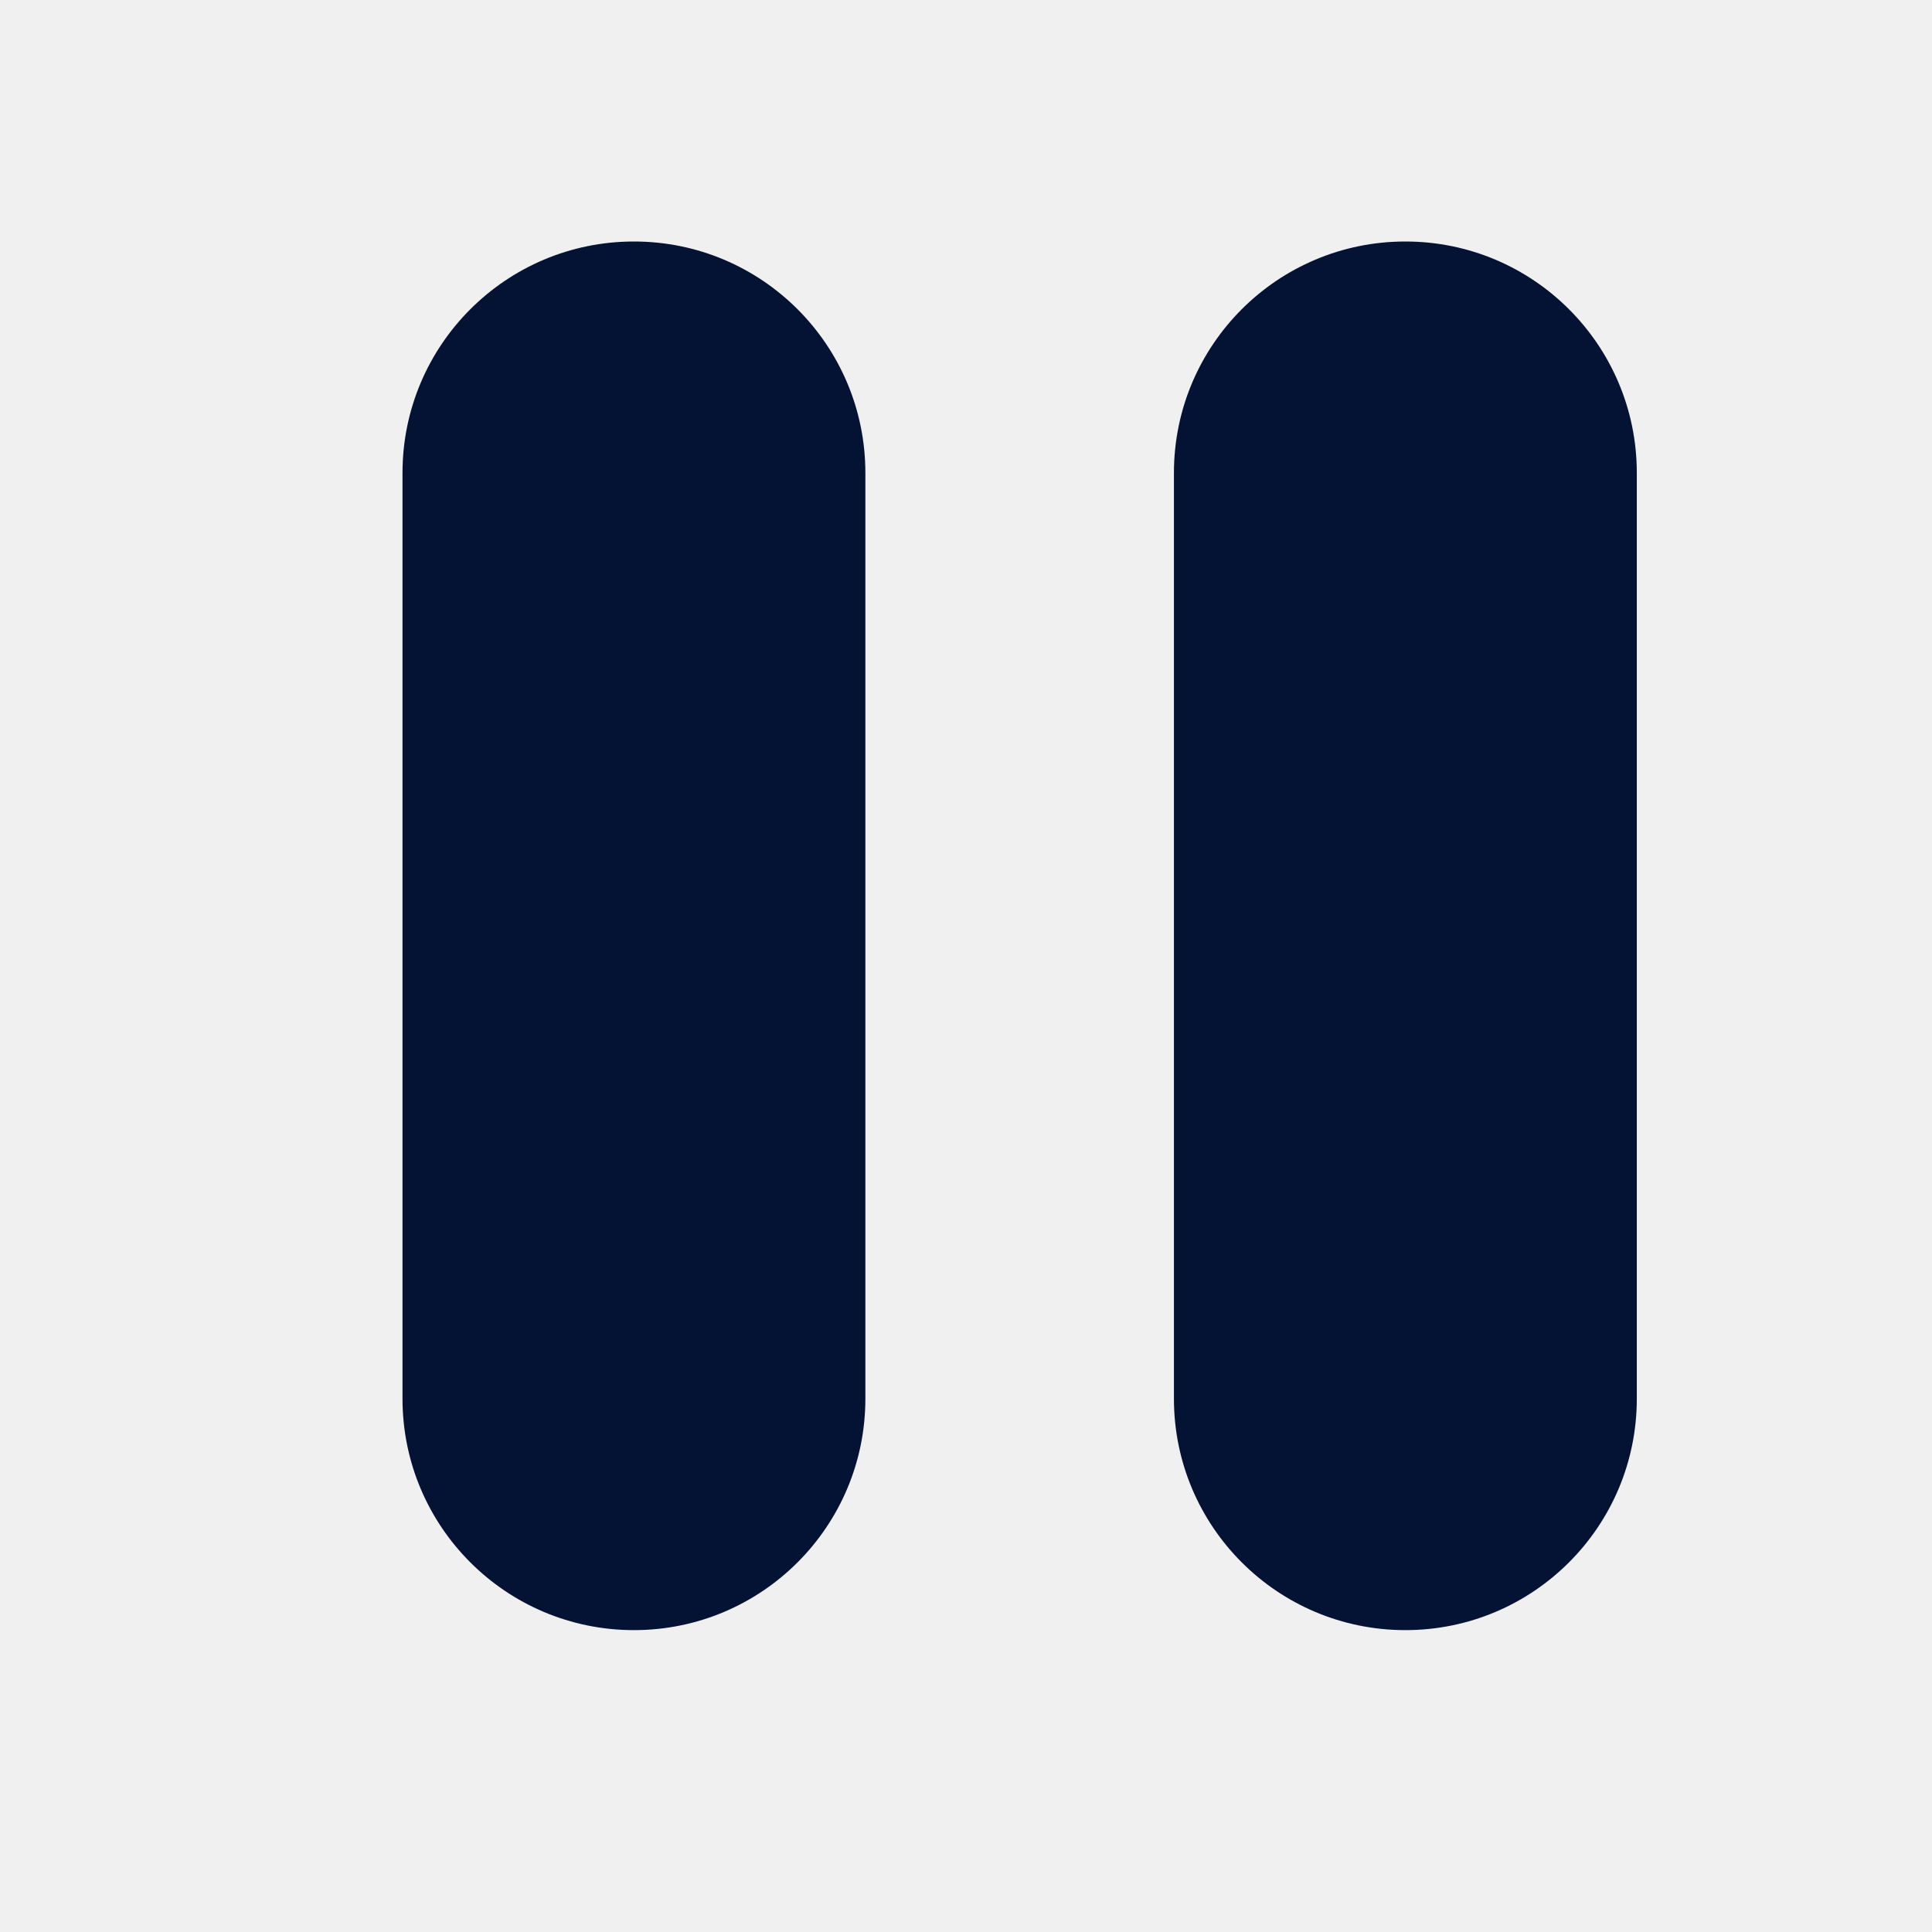
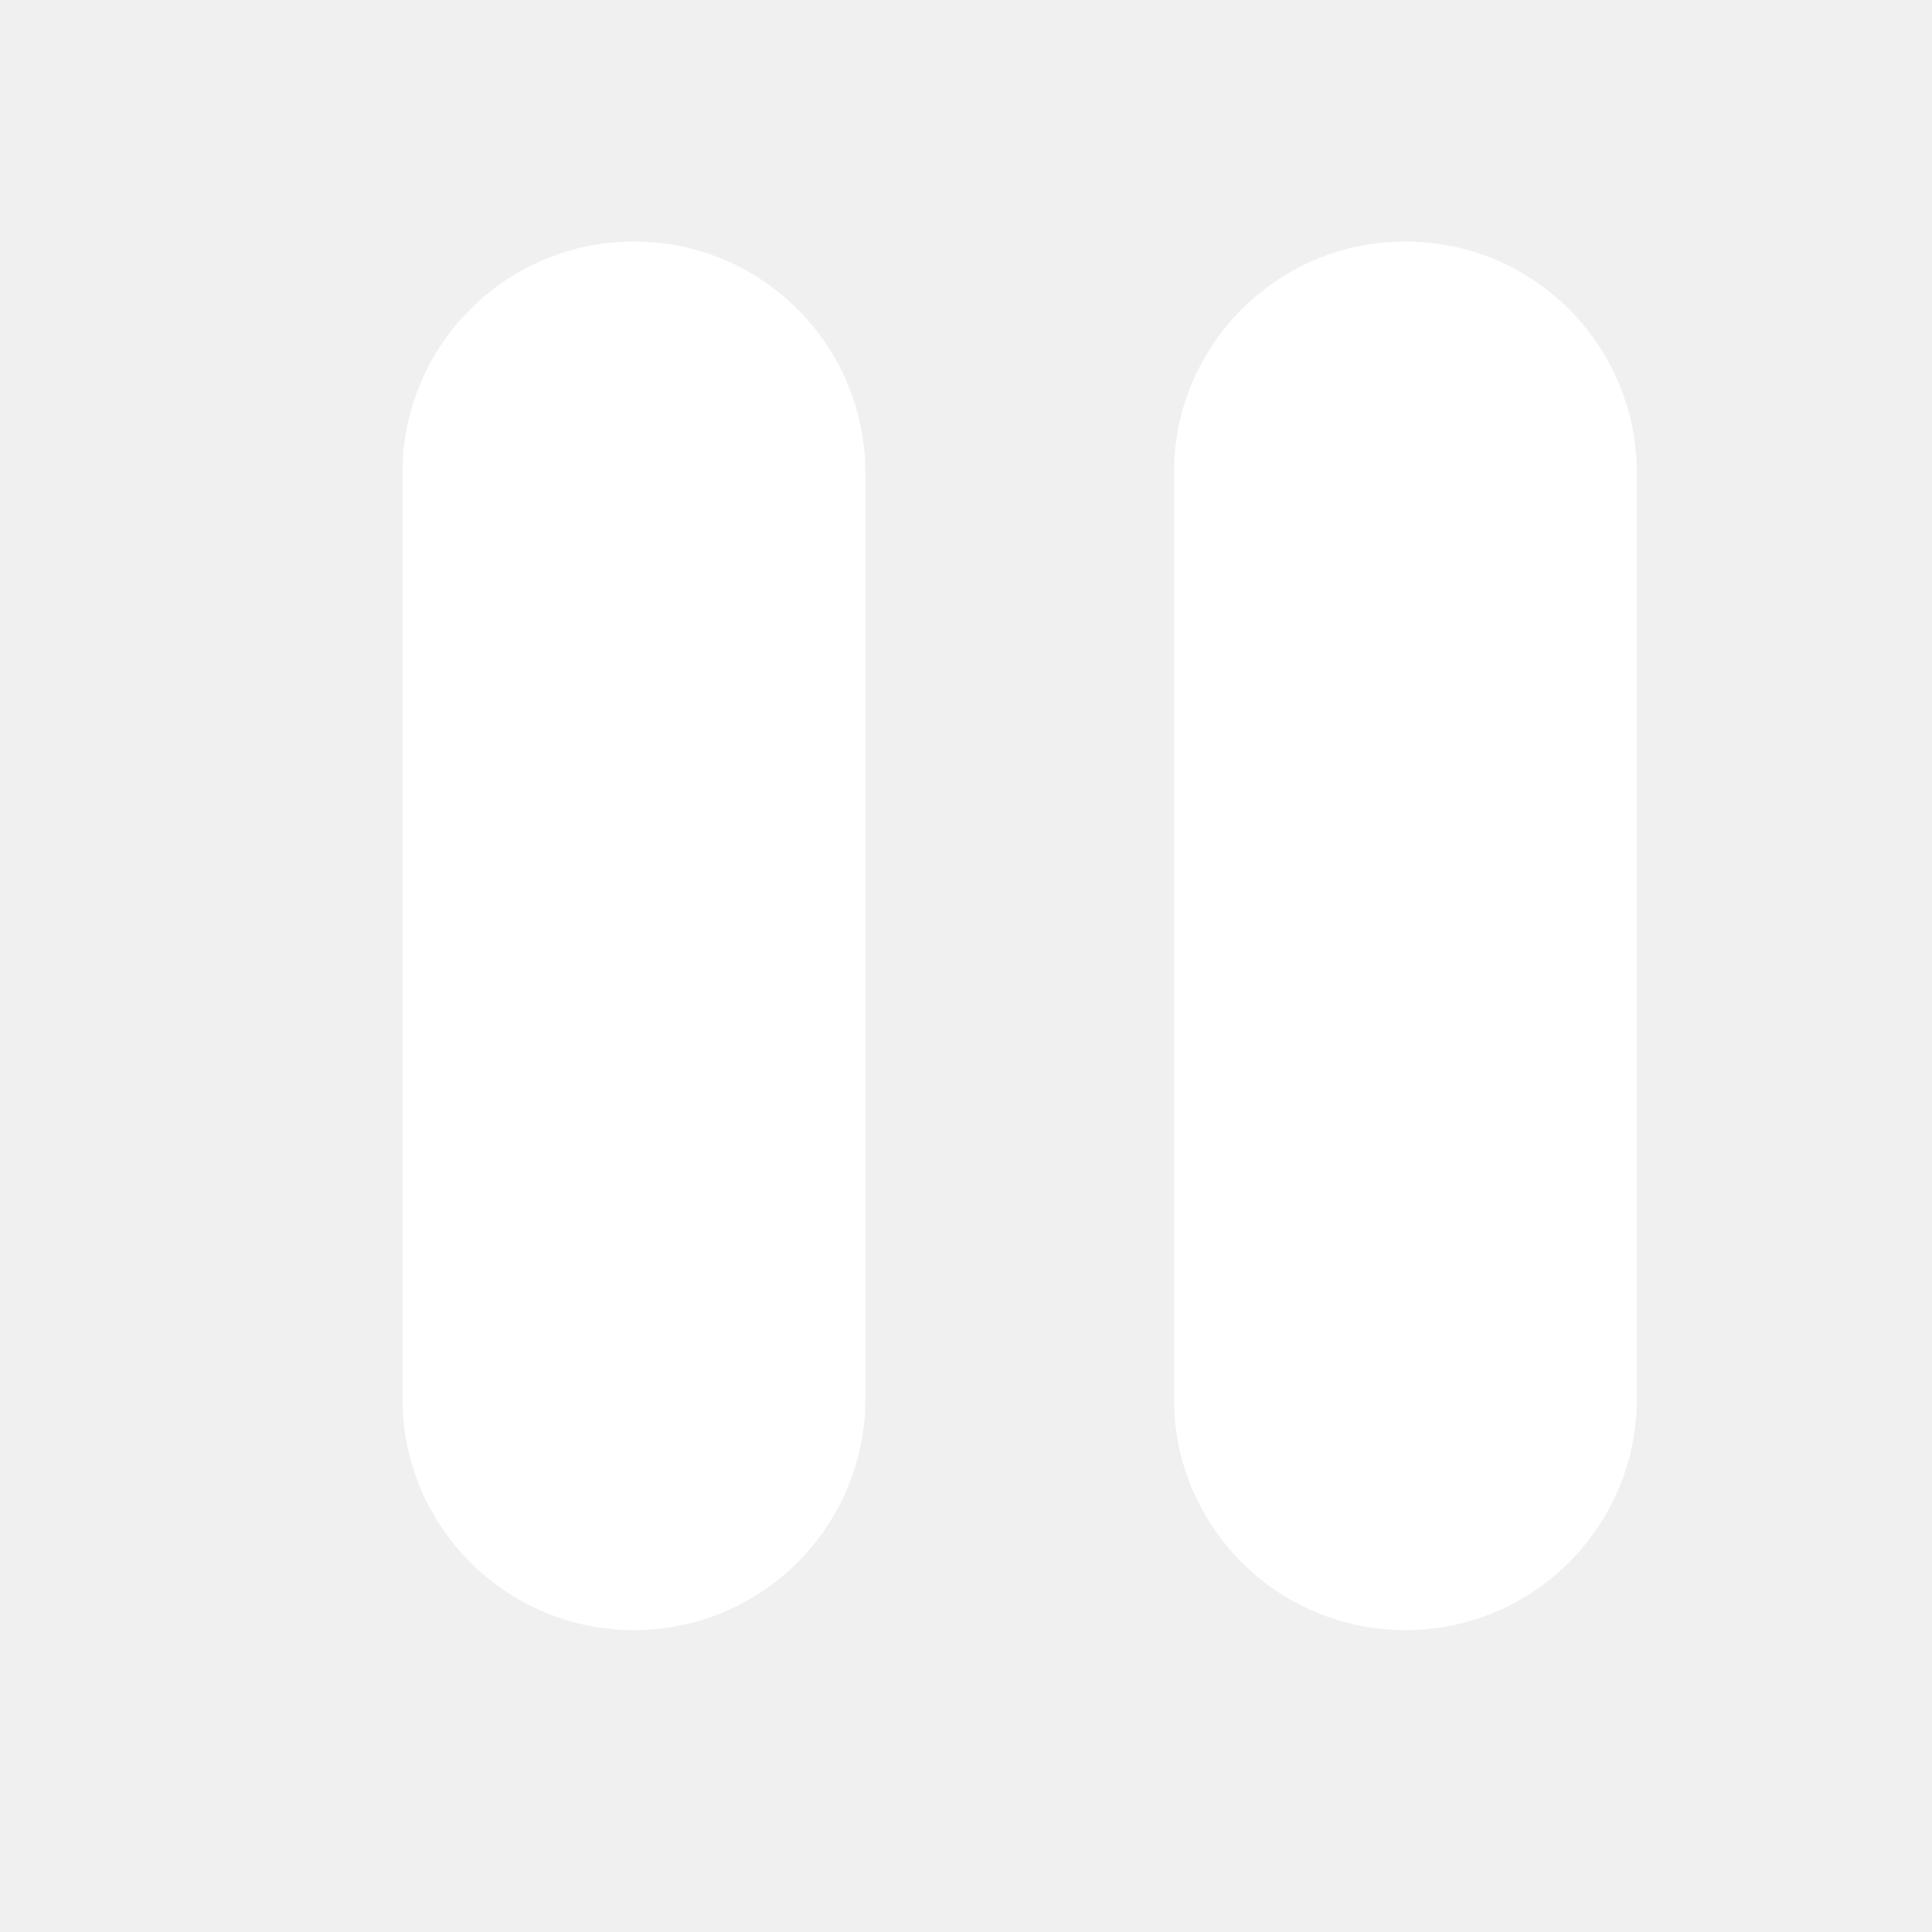
- <svg xmlns="http://www.w3.org/2000/svg" width="24" height="24" viewBox="0 0 24 24" fill="none">
-   <path fill-rule="evenodd" clip-rule="evenodd" d="M10.75 5.875C10.75 4.287 9.463 3 7.875 3C6.287 3 5 4.287 5 5.875V17.375C5 18.963 6.287 20.25 7.875 20.25C9.463 20.25 10.75 18.963 10.75 17.375V5.875ZM20.333 5.875C20.333 4.287 19.046 3 17.458 3C15.87 3 14.583 4.287 14.583 5.875L14.583 17.375C14.583 18.963 15.87 20.25 17.458 20.25C19.046 20.25 20.333 18.963 20.333 17.375V5.875Z" fill="#041334" />
+ <svg xmlns="http://www.w3.org/2000/svg" width="24" height="24" viewBox="0 0 24 24" fill="#FFFFFF">
+   <path fill-rule="evenodd" clip-rule="evenodd" d="M10.75 5.875C10.75 4.287 9.463 3 7.875 3C6.287 3 5 4.287 5 5.875V17.375C5 18.963 6.287 20.25 7.875 20.25C9.463 20.25 10.75 18.963 10.75 17.375V5.875ZM20.333 5.875C20.333 4.287 19.046 3 17.458 3C15.87 3 14.583 4.287 14.583 5.875L14.583 17.375C14.583 18.963 15.87 20.25 17.458 20.25C19.046 20.25 20.333 18.963 20.333 17.375V5.875Z" fill="#FFFFFF" />
</svg>
